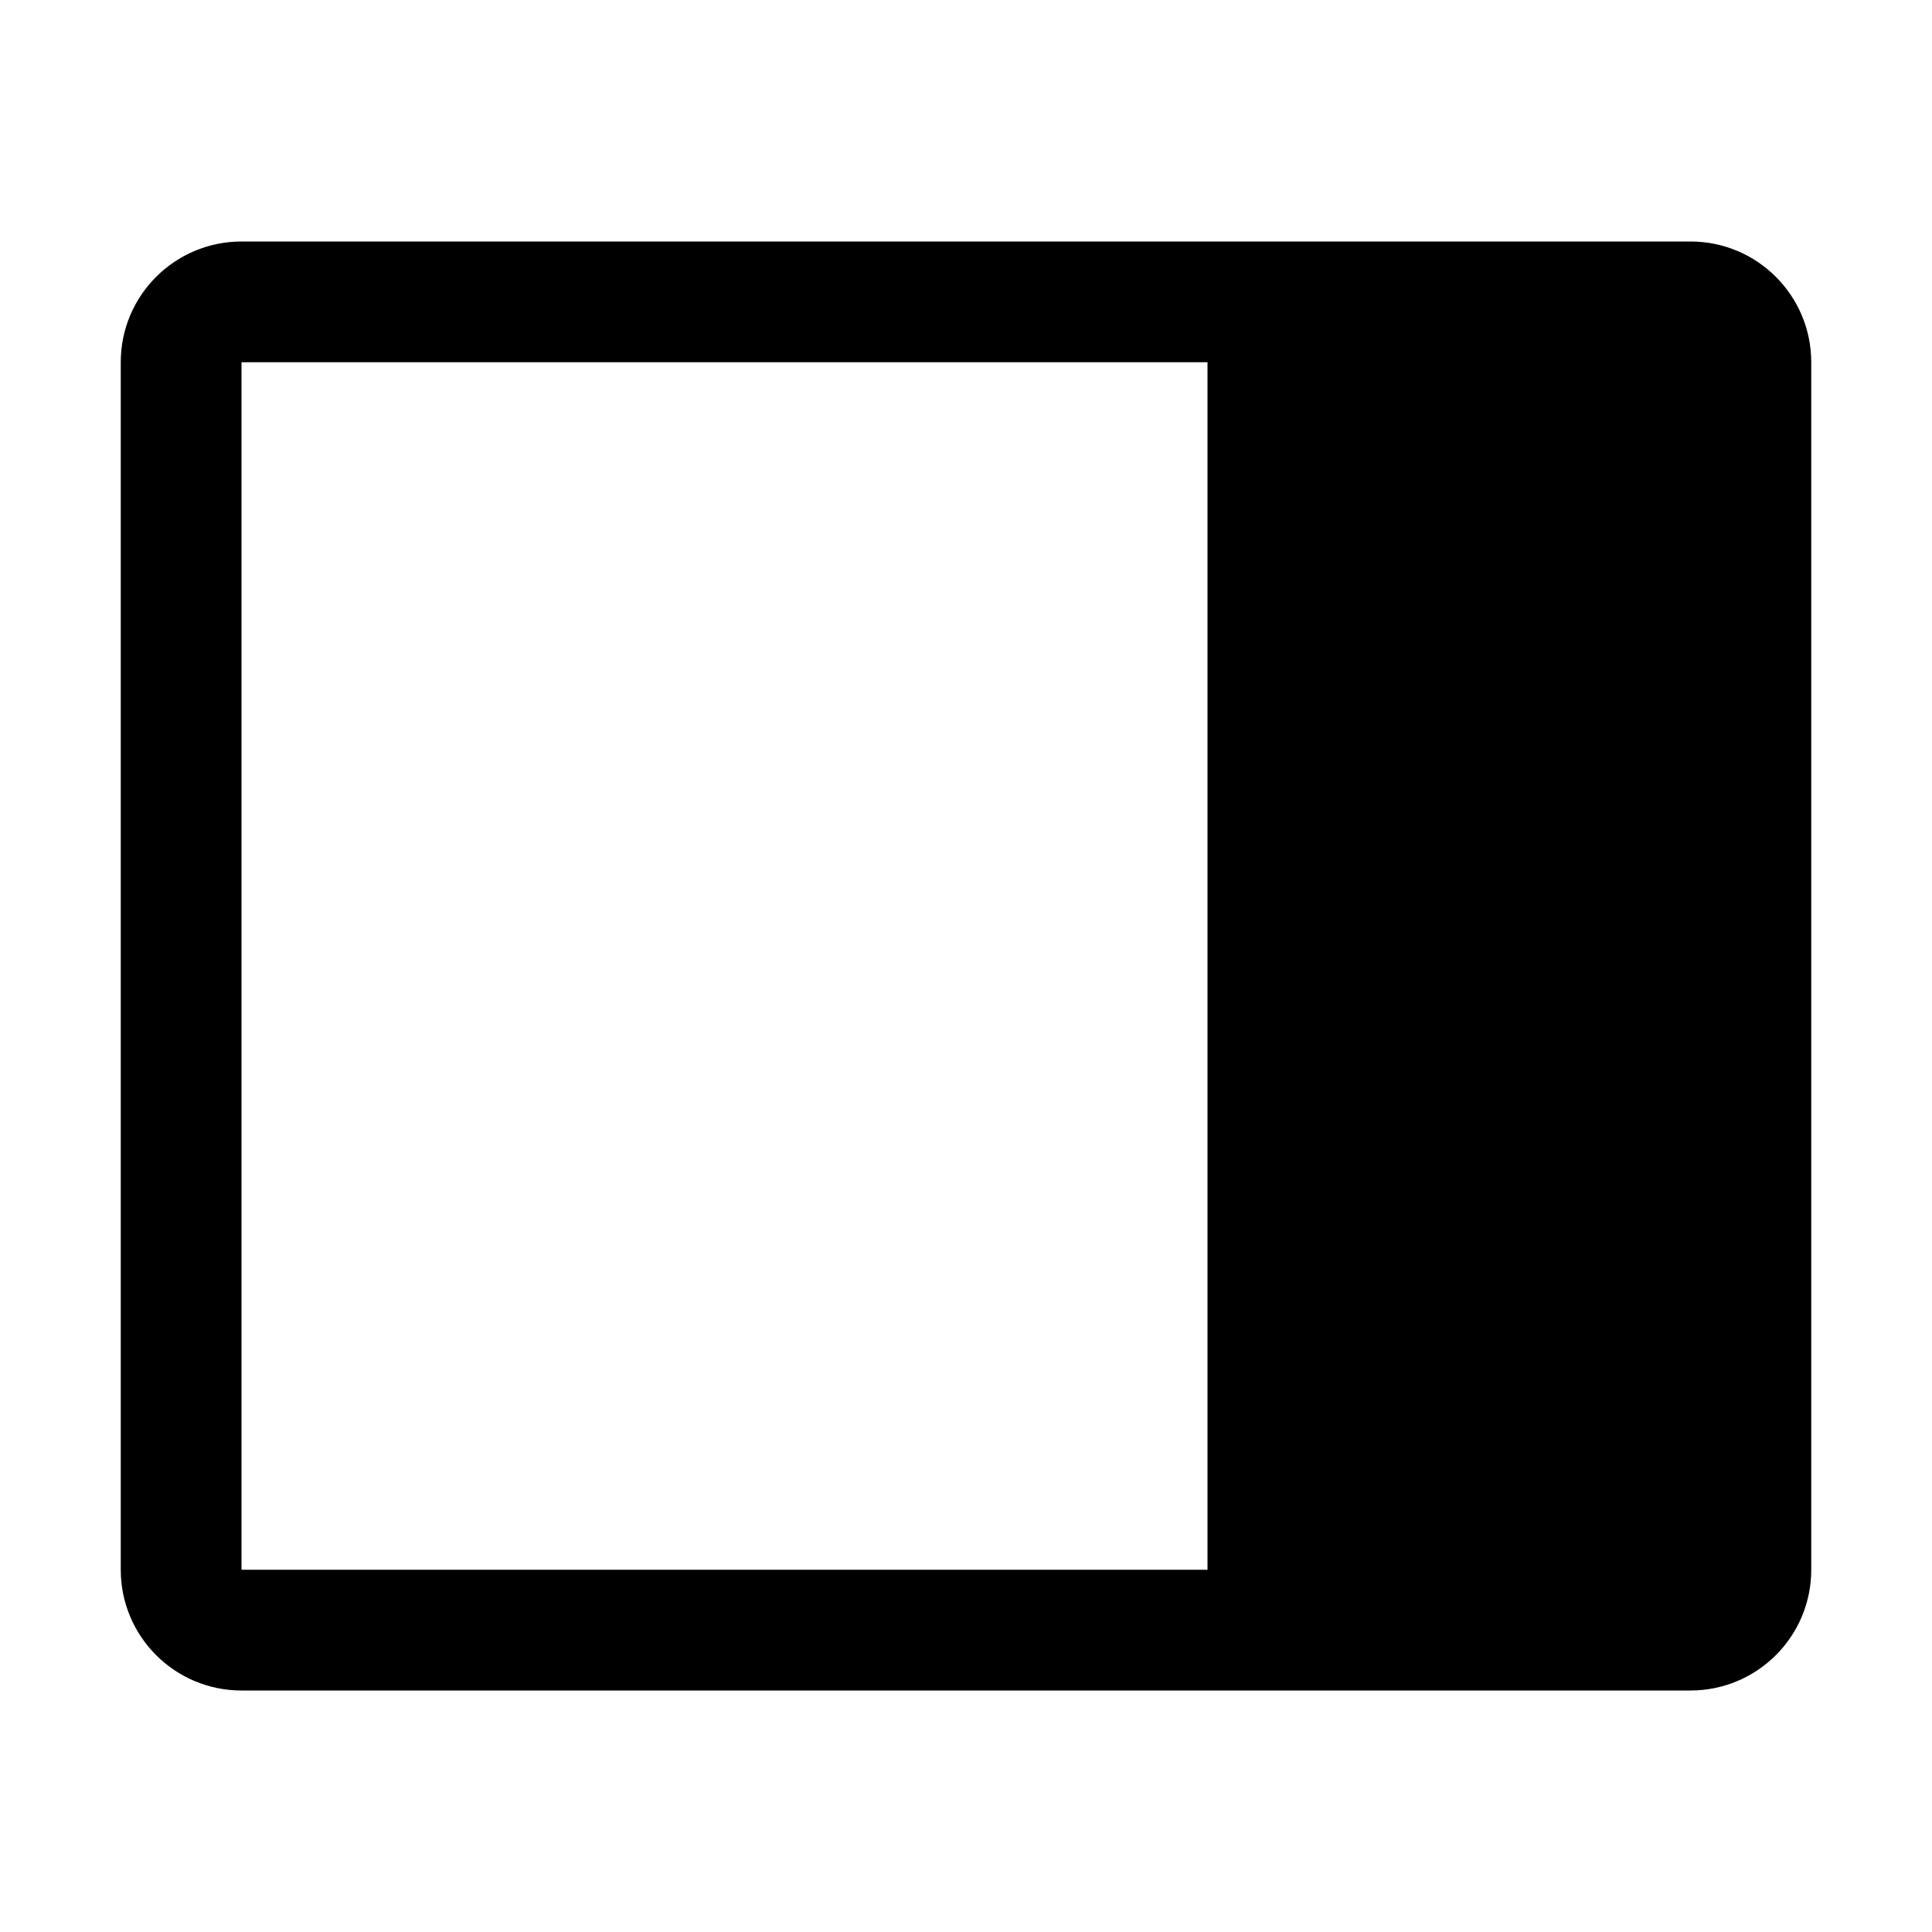
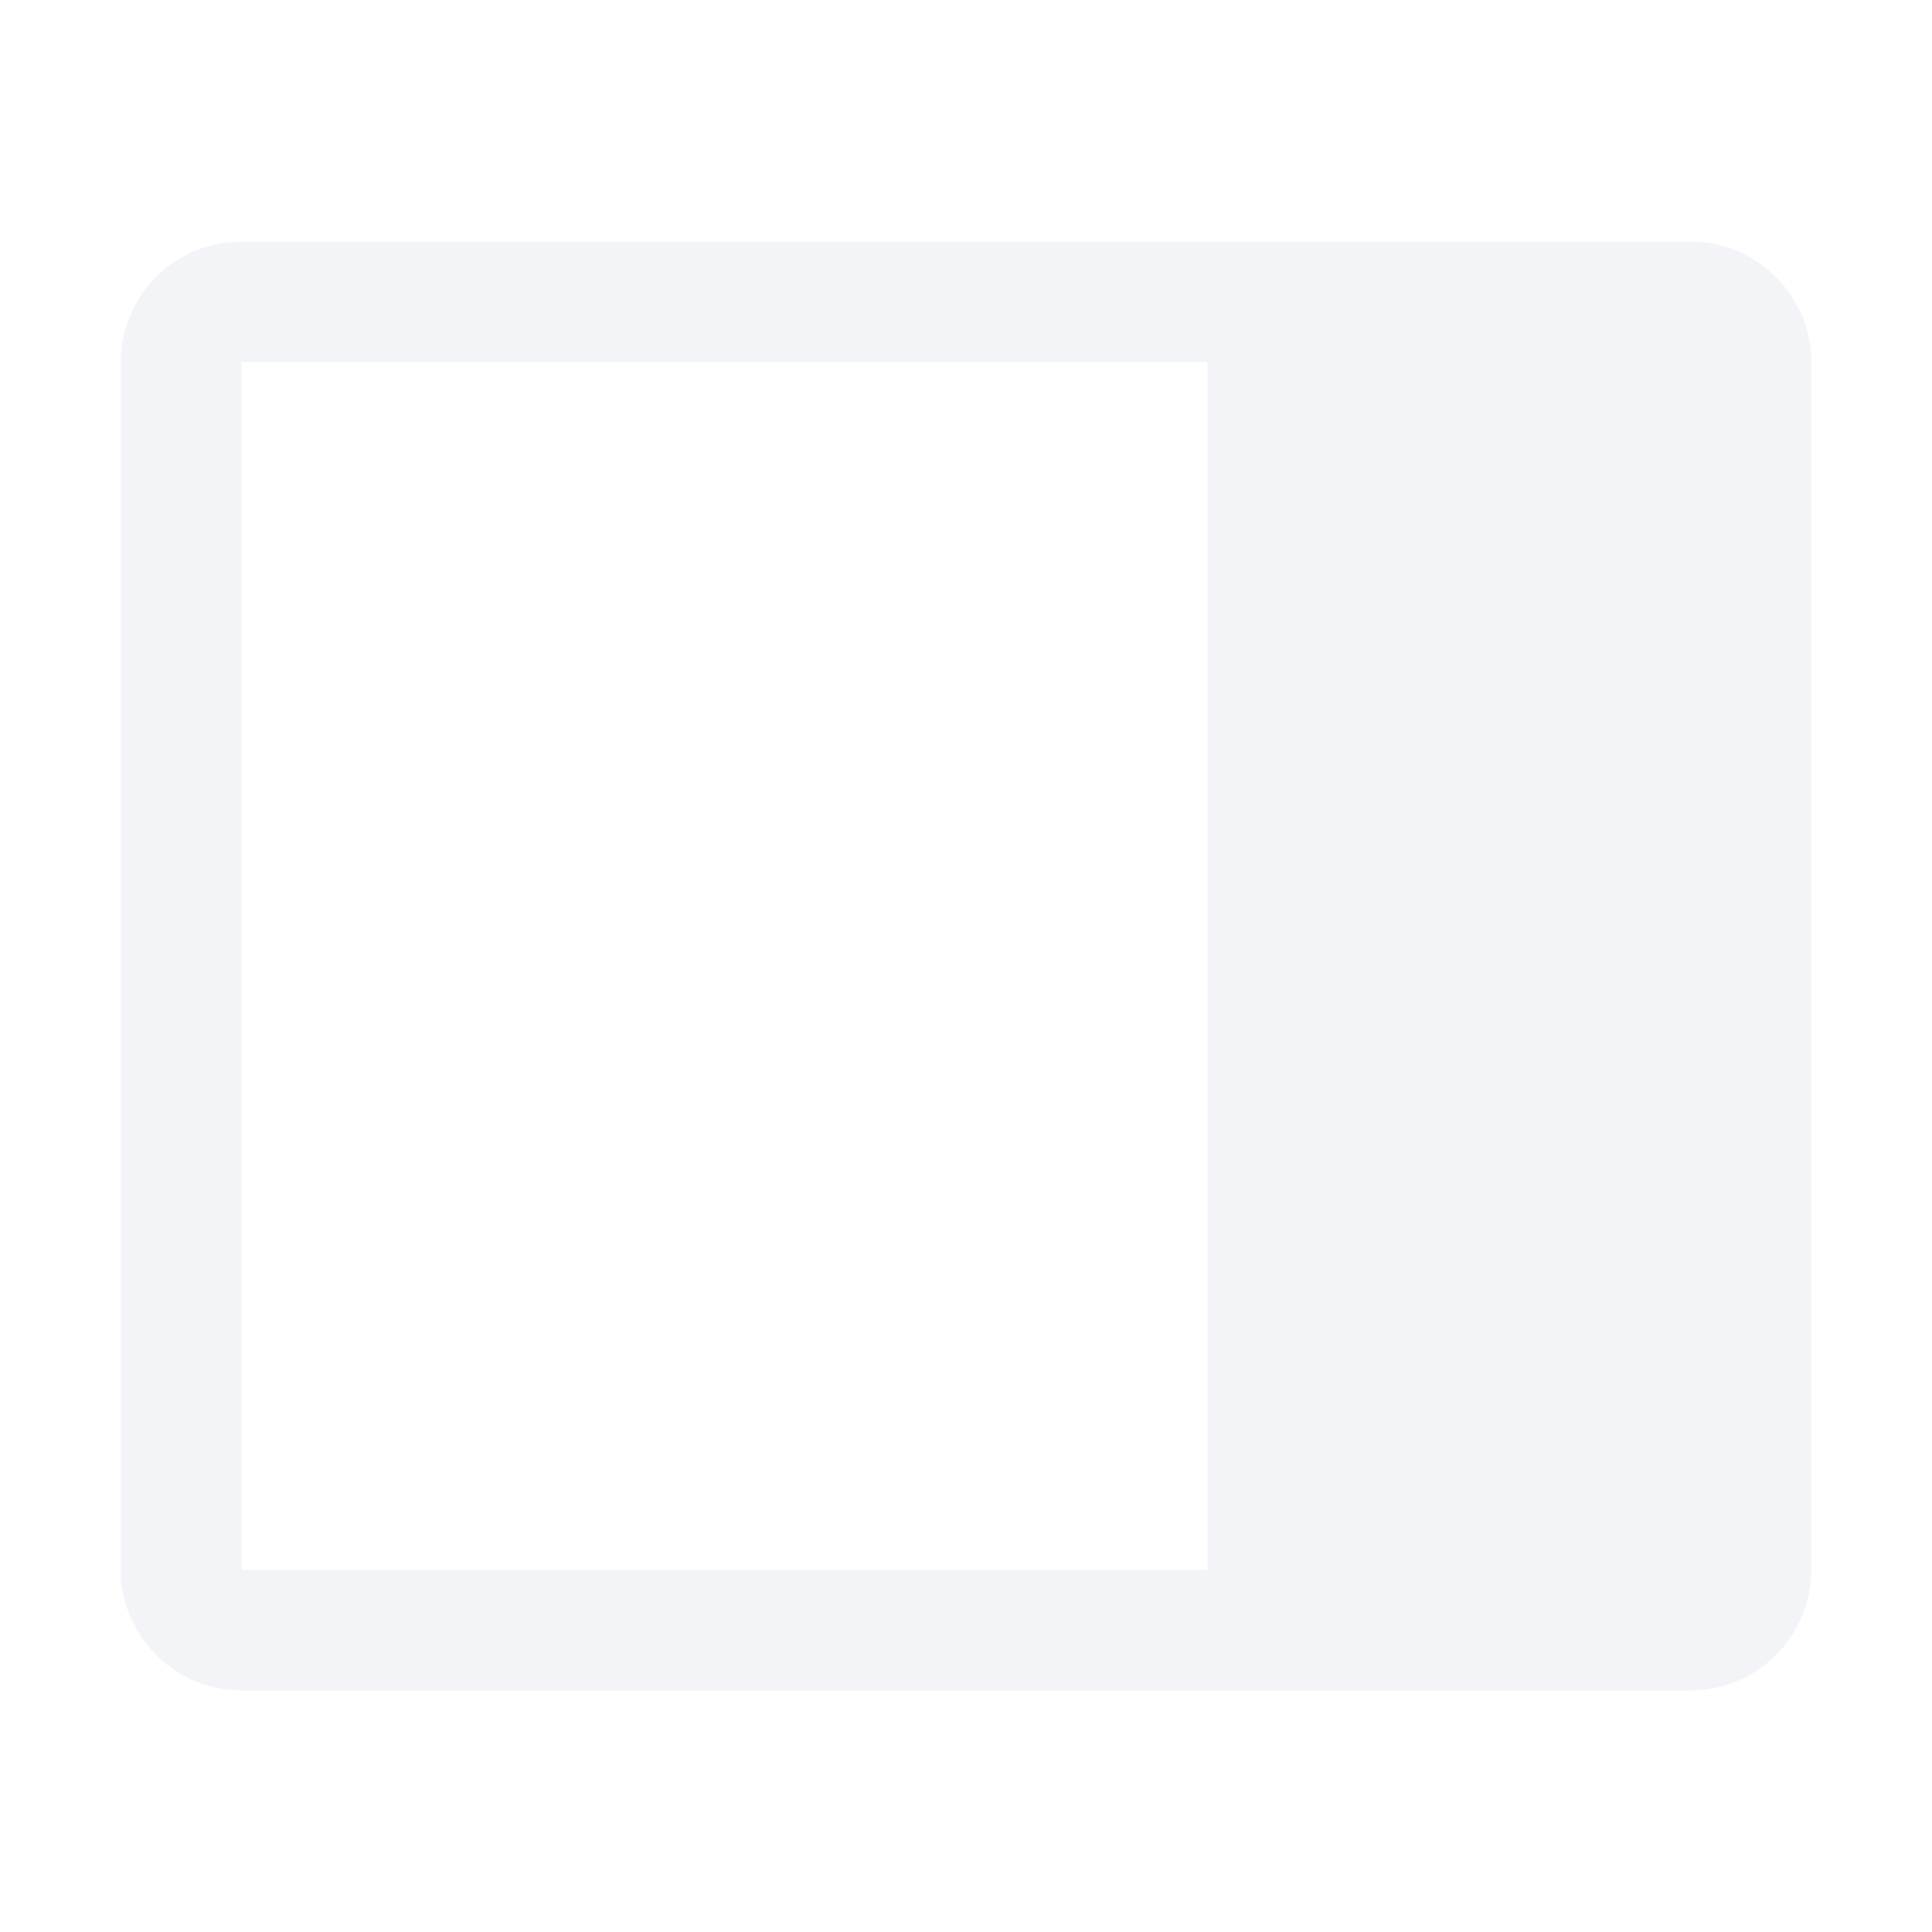
- <svg xmlns="http://www.w3.org/2000/svg" fill="#000000" width="800px" height="800px" viewBox="0 0 32 32" id="icon">
+ <svg xmlns="http://www.w3.org/2000/svg" fill="#F3F4F8" width="800px" height="800px" viewBox="0 0 32 32" id="icon">
  <defs>
    <style>.cls-1{fill:none;}</style>
  </defs>
  <path d="M28,4H4A2,2,0,0,0,2,6V26a2,2,0,0,0,2,2H28a2,2,0,0,0,2-2V6A2,2,0,0,0,28,4ZM4,6H20V26H4Z" />
  <rect id="_Transparent_Rectangle_" data-name="&lt;Transparent Rectangle&gt;" class="cls-1" width="32" height="32" />
</svg>
